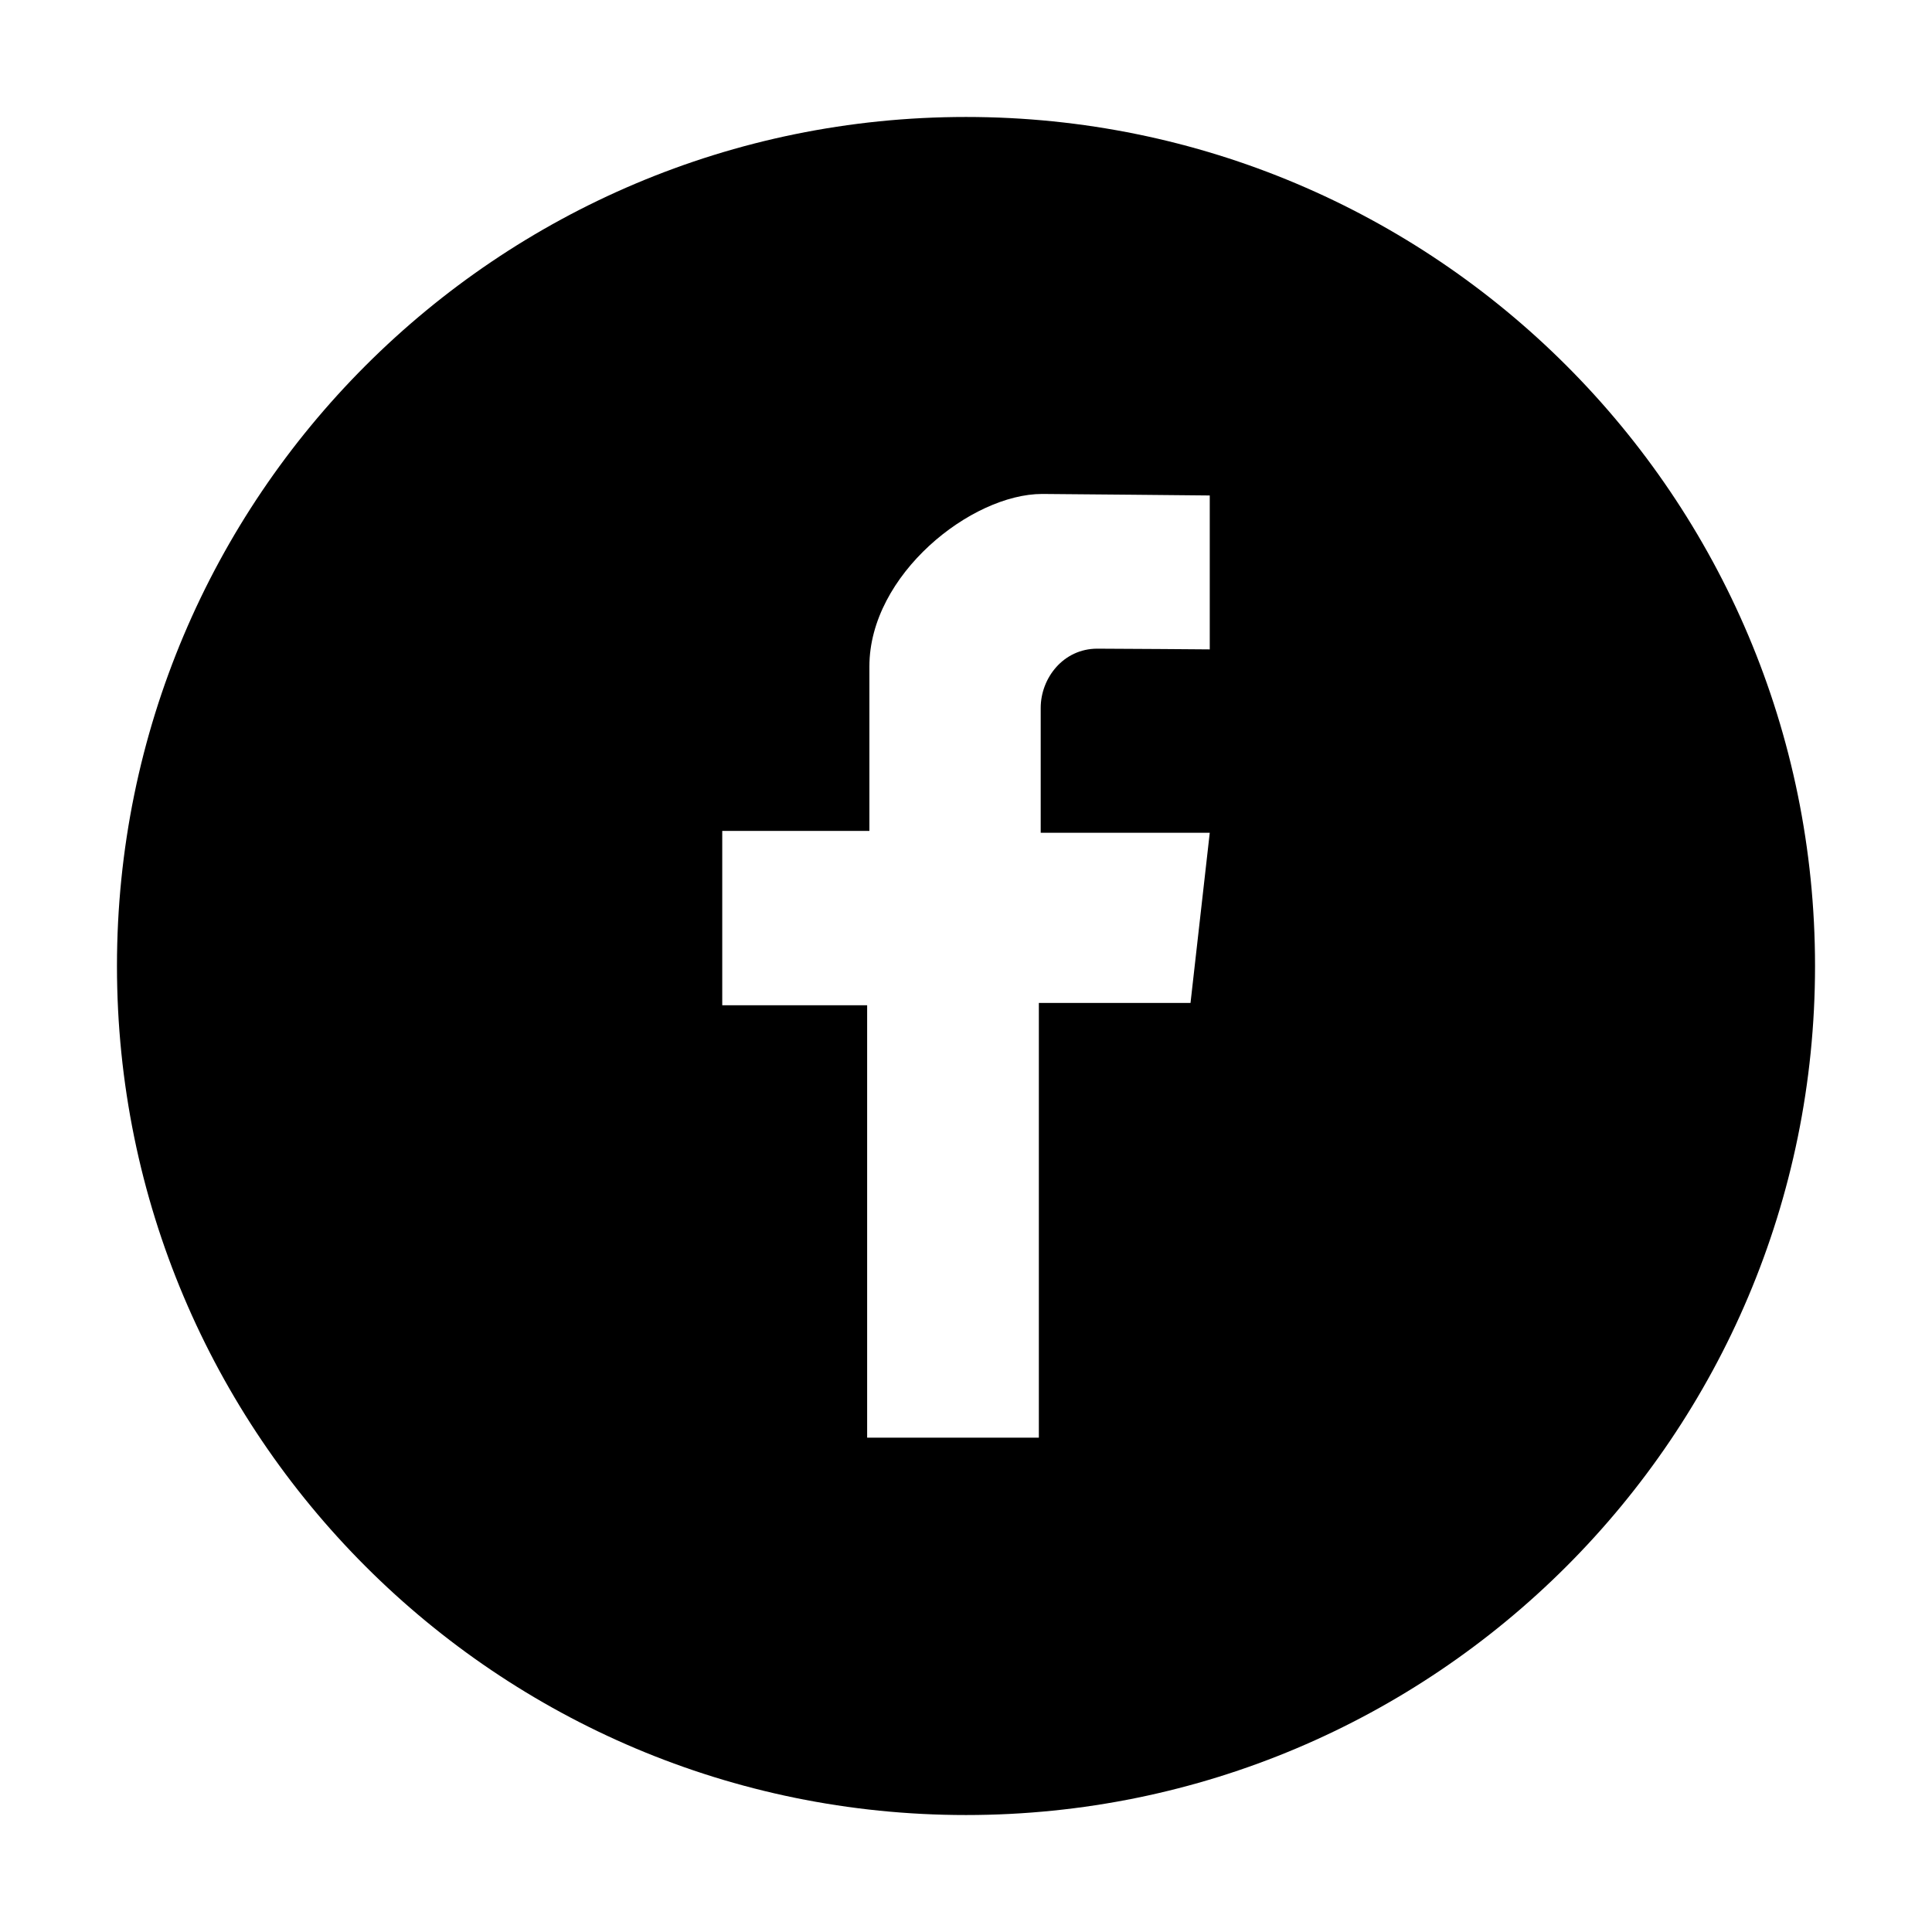
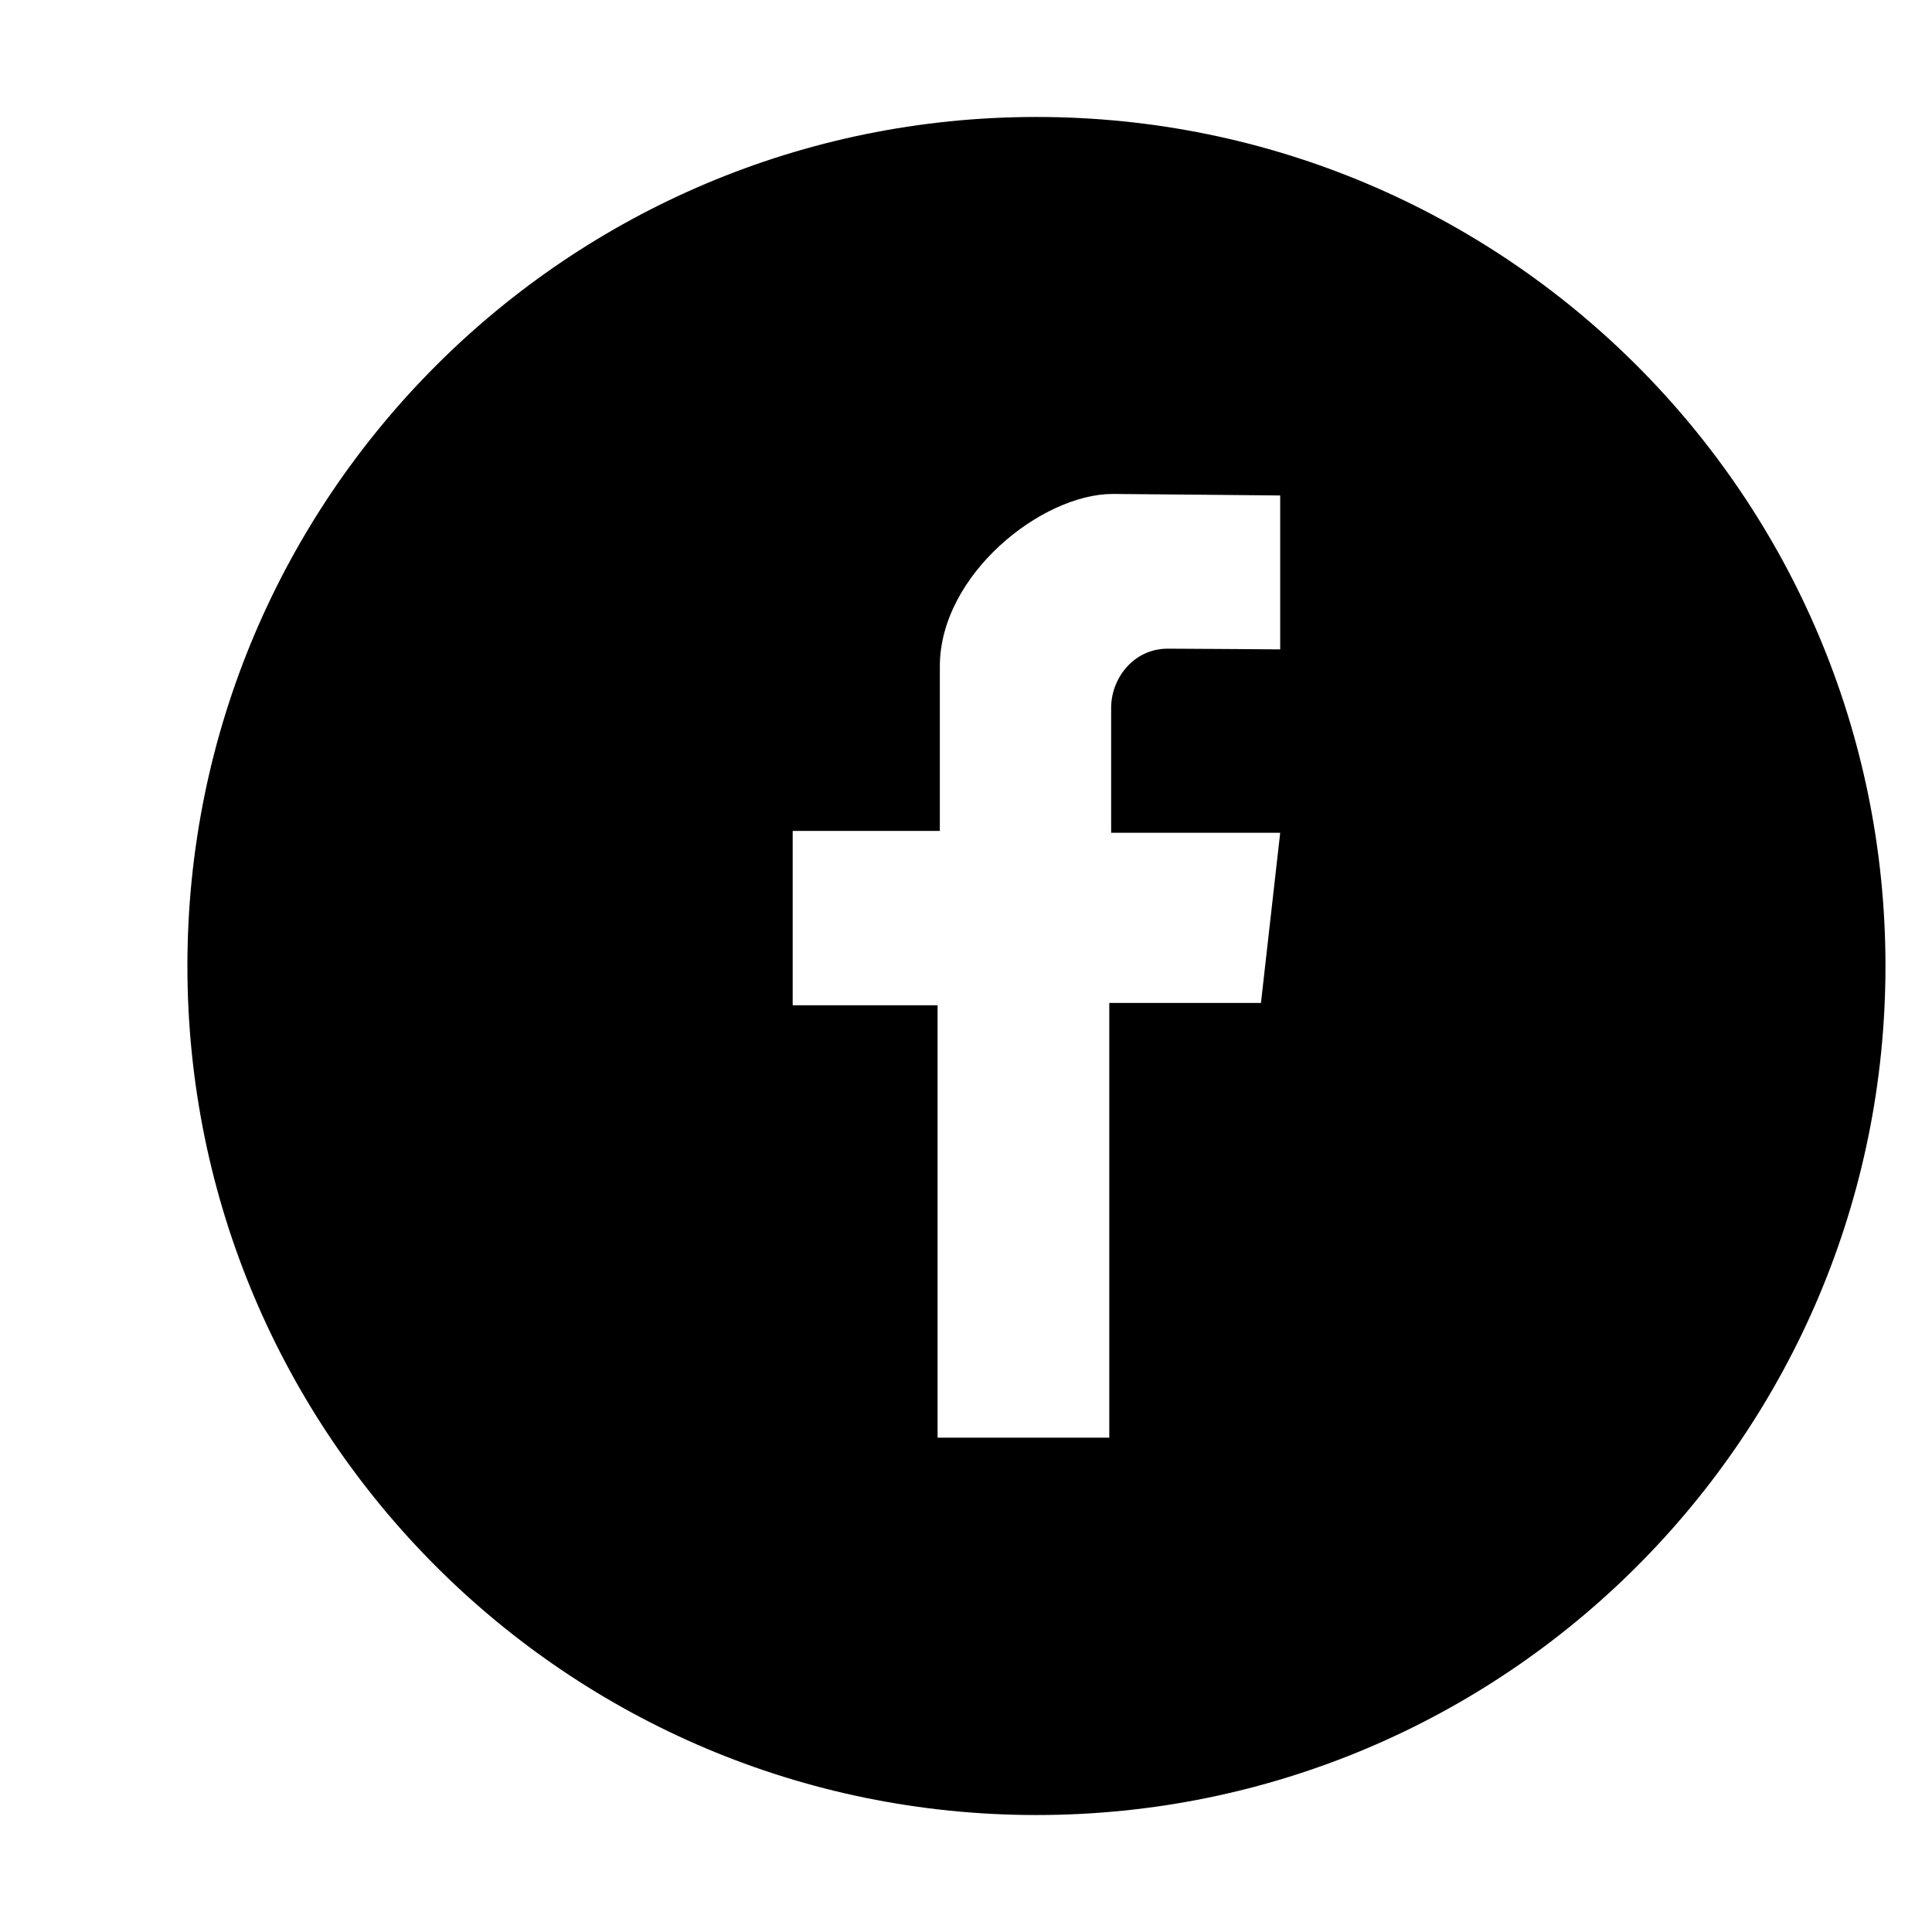
<svg xmlns="http://www.w3.org/2000/svg" viewBox="0 0 24 24" fill="none">
-   <path d="M12 1.453C6.173 1.453 1.453 6.173 1.453 12C1.453 17.827 6.173 22.547 12 22.547C17.827 22.547 22.547 17.827 22.547 12C22.547 6.173 17.827 1.453 12 1.453ZM15.028 8.067C15.028 8.067 13.912 8.058 13.631 8.058C13.209 8.058 12.928 8.423 12.928 8.794V10.345H15.028L14.789 12.459H12.905V17.859H10.772V12.488H8.972V10.322H10.8C10.8 10.322 10.8 9.562 10.8 8.278C10.8 7.139 12.066 6.136 12.947 6.136C13.078 6.136 15.028 6.155 15.028 6.155V8.067Z" fill="currentColor" />
+   <g transform="scale(1.07) translate(-2, 0) md:translate(1,0)">
+     <path d="M12.875 1.453C7.048 1.453 2.328 6.173 2.328 12C2.328 17.827 7.048 22.547 12.875 22.547C18.702 22.547 23.422 17.827 23.422 12C23.422 6.173 18.702 1.453 12.875 1.453ZM15.903 8.067C15.903 8.067 14.787 8.058 14.506 8.058C14.084 8.058 13.803 8.423 13.803 8.794V10.345H15.903L15.664 12.459H13.78V17.859H11.647V12.488H9.847V10.322H11.675C11.675 10.322 11.675 9.562 11.675 8.278C11.675 7.139 12.941 6.136 13.822 6.136C13.953 6.136 15.903 6.155 15.903 6.155V8.067Z" fill="currentColor" />
+   </g>
</svg>
